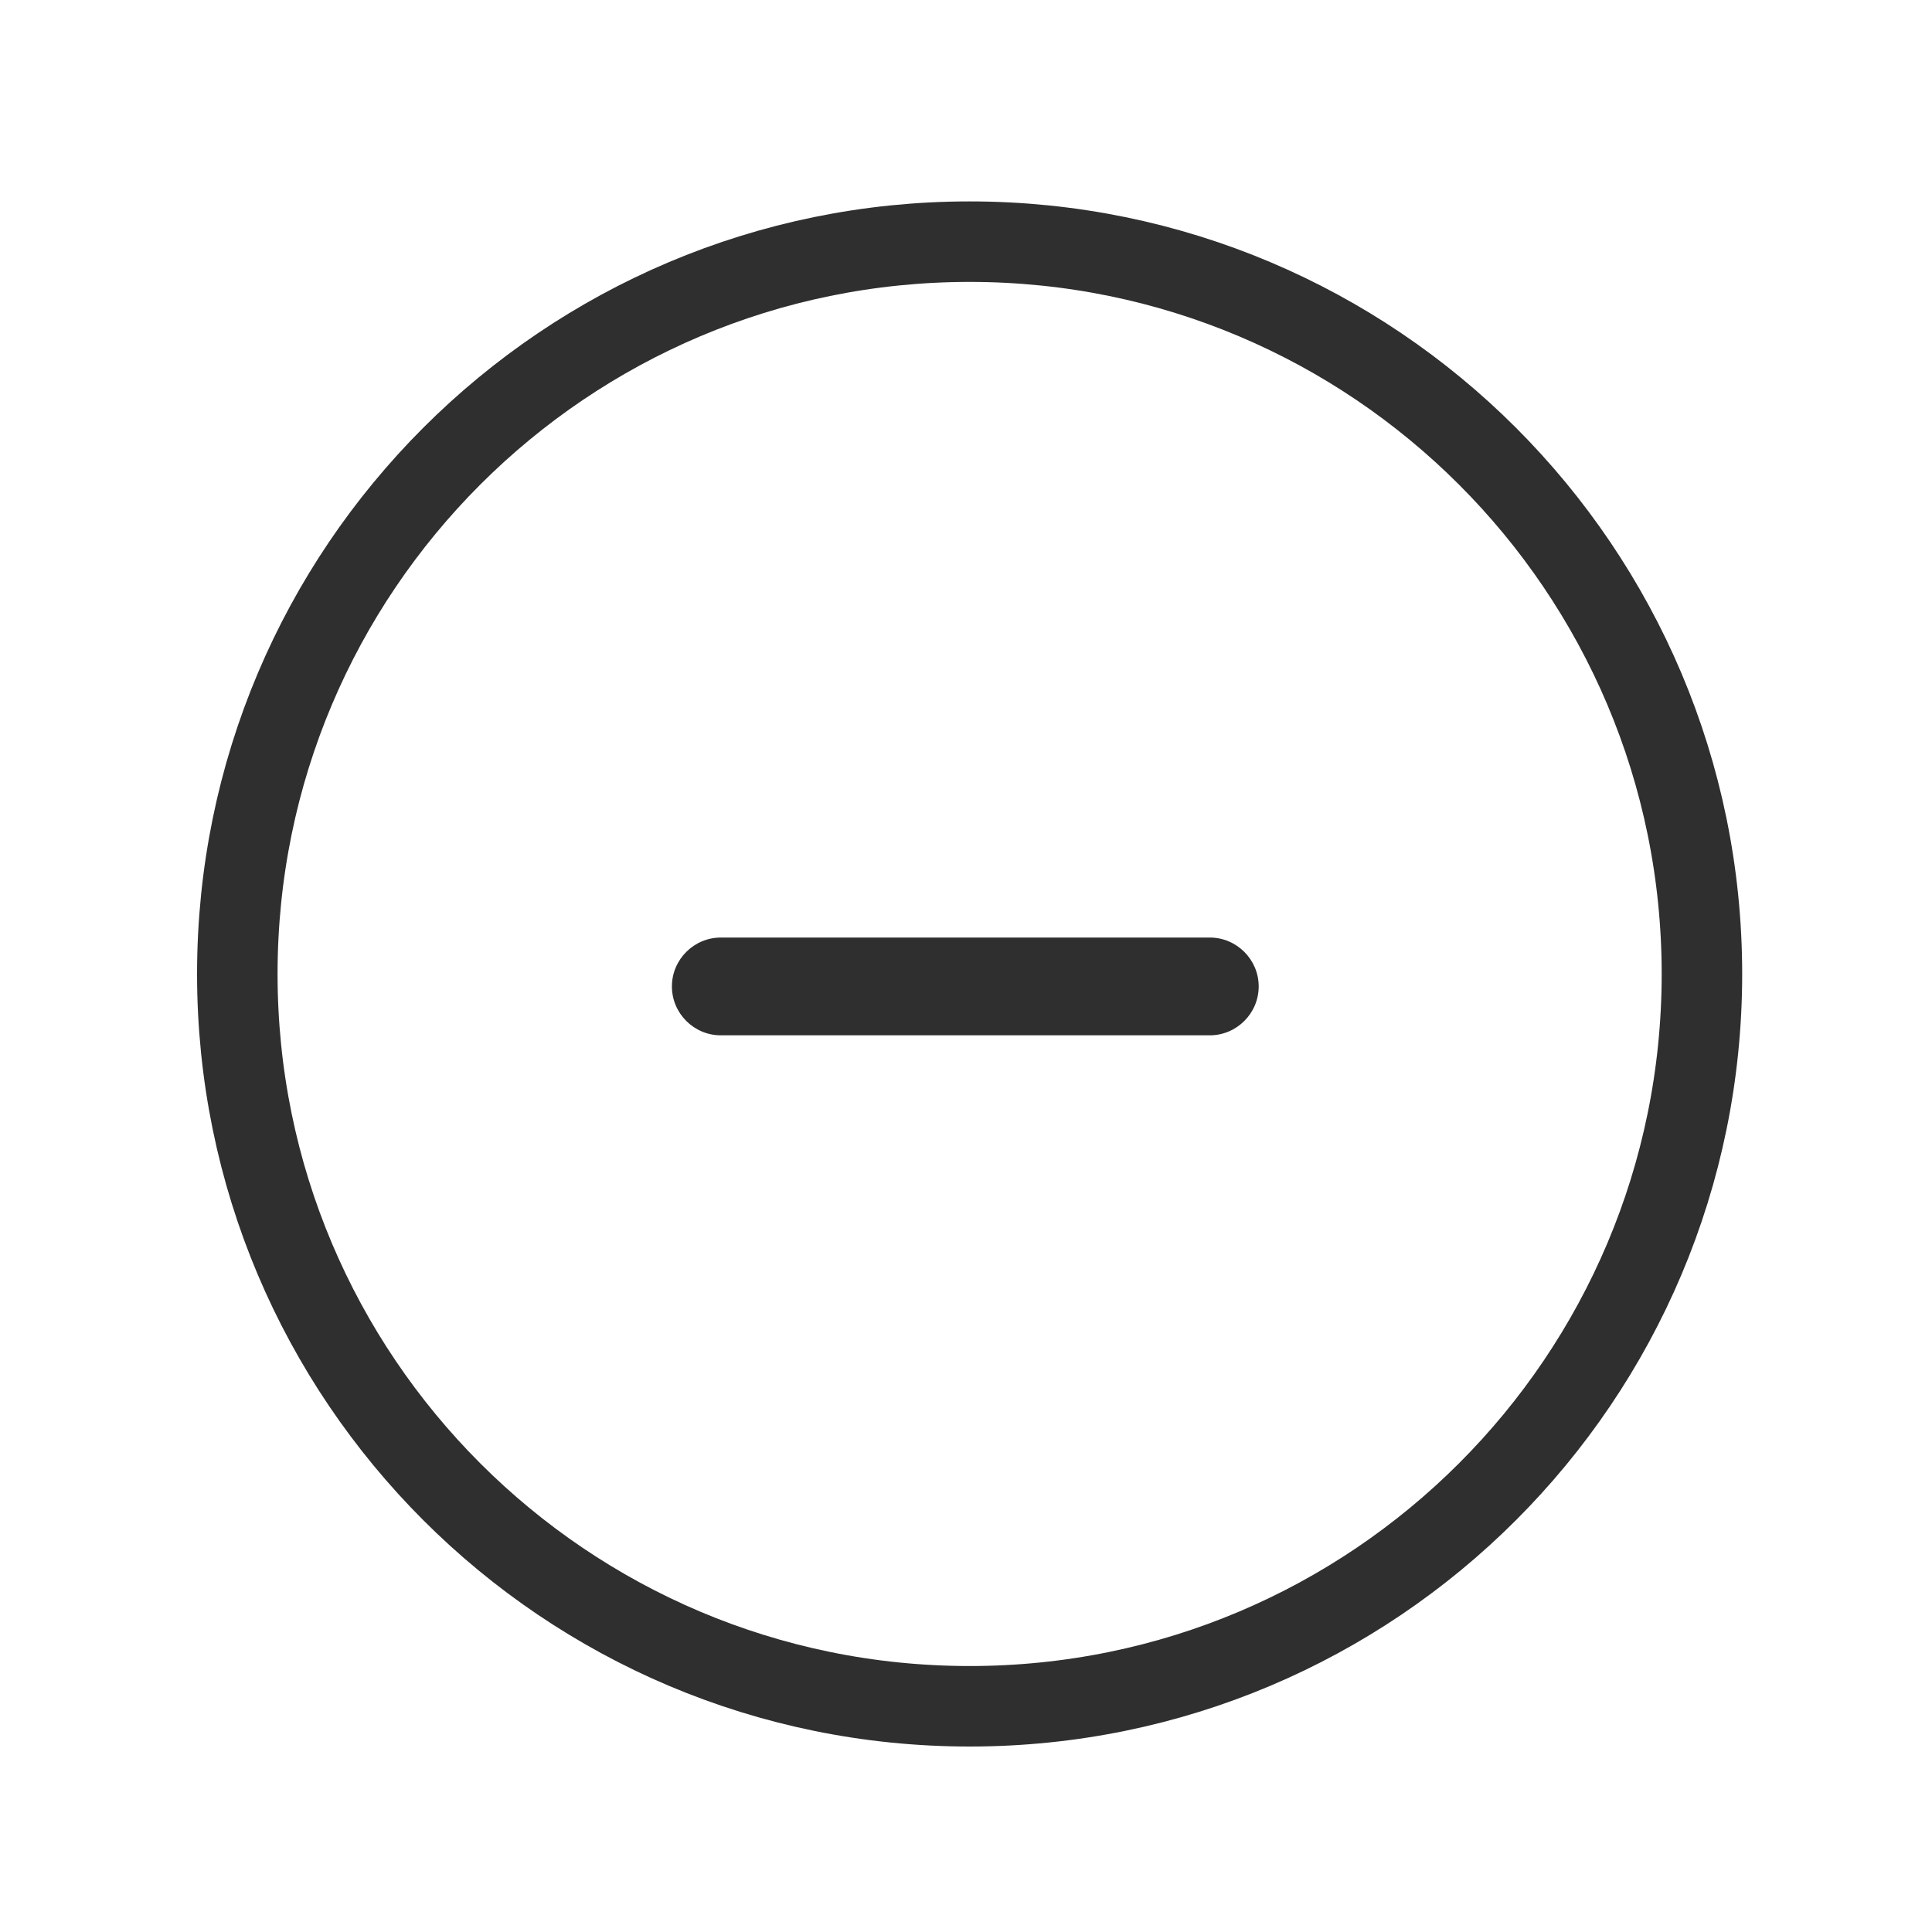
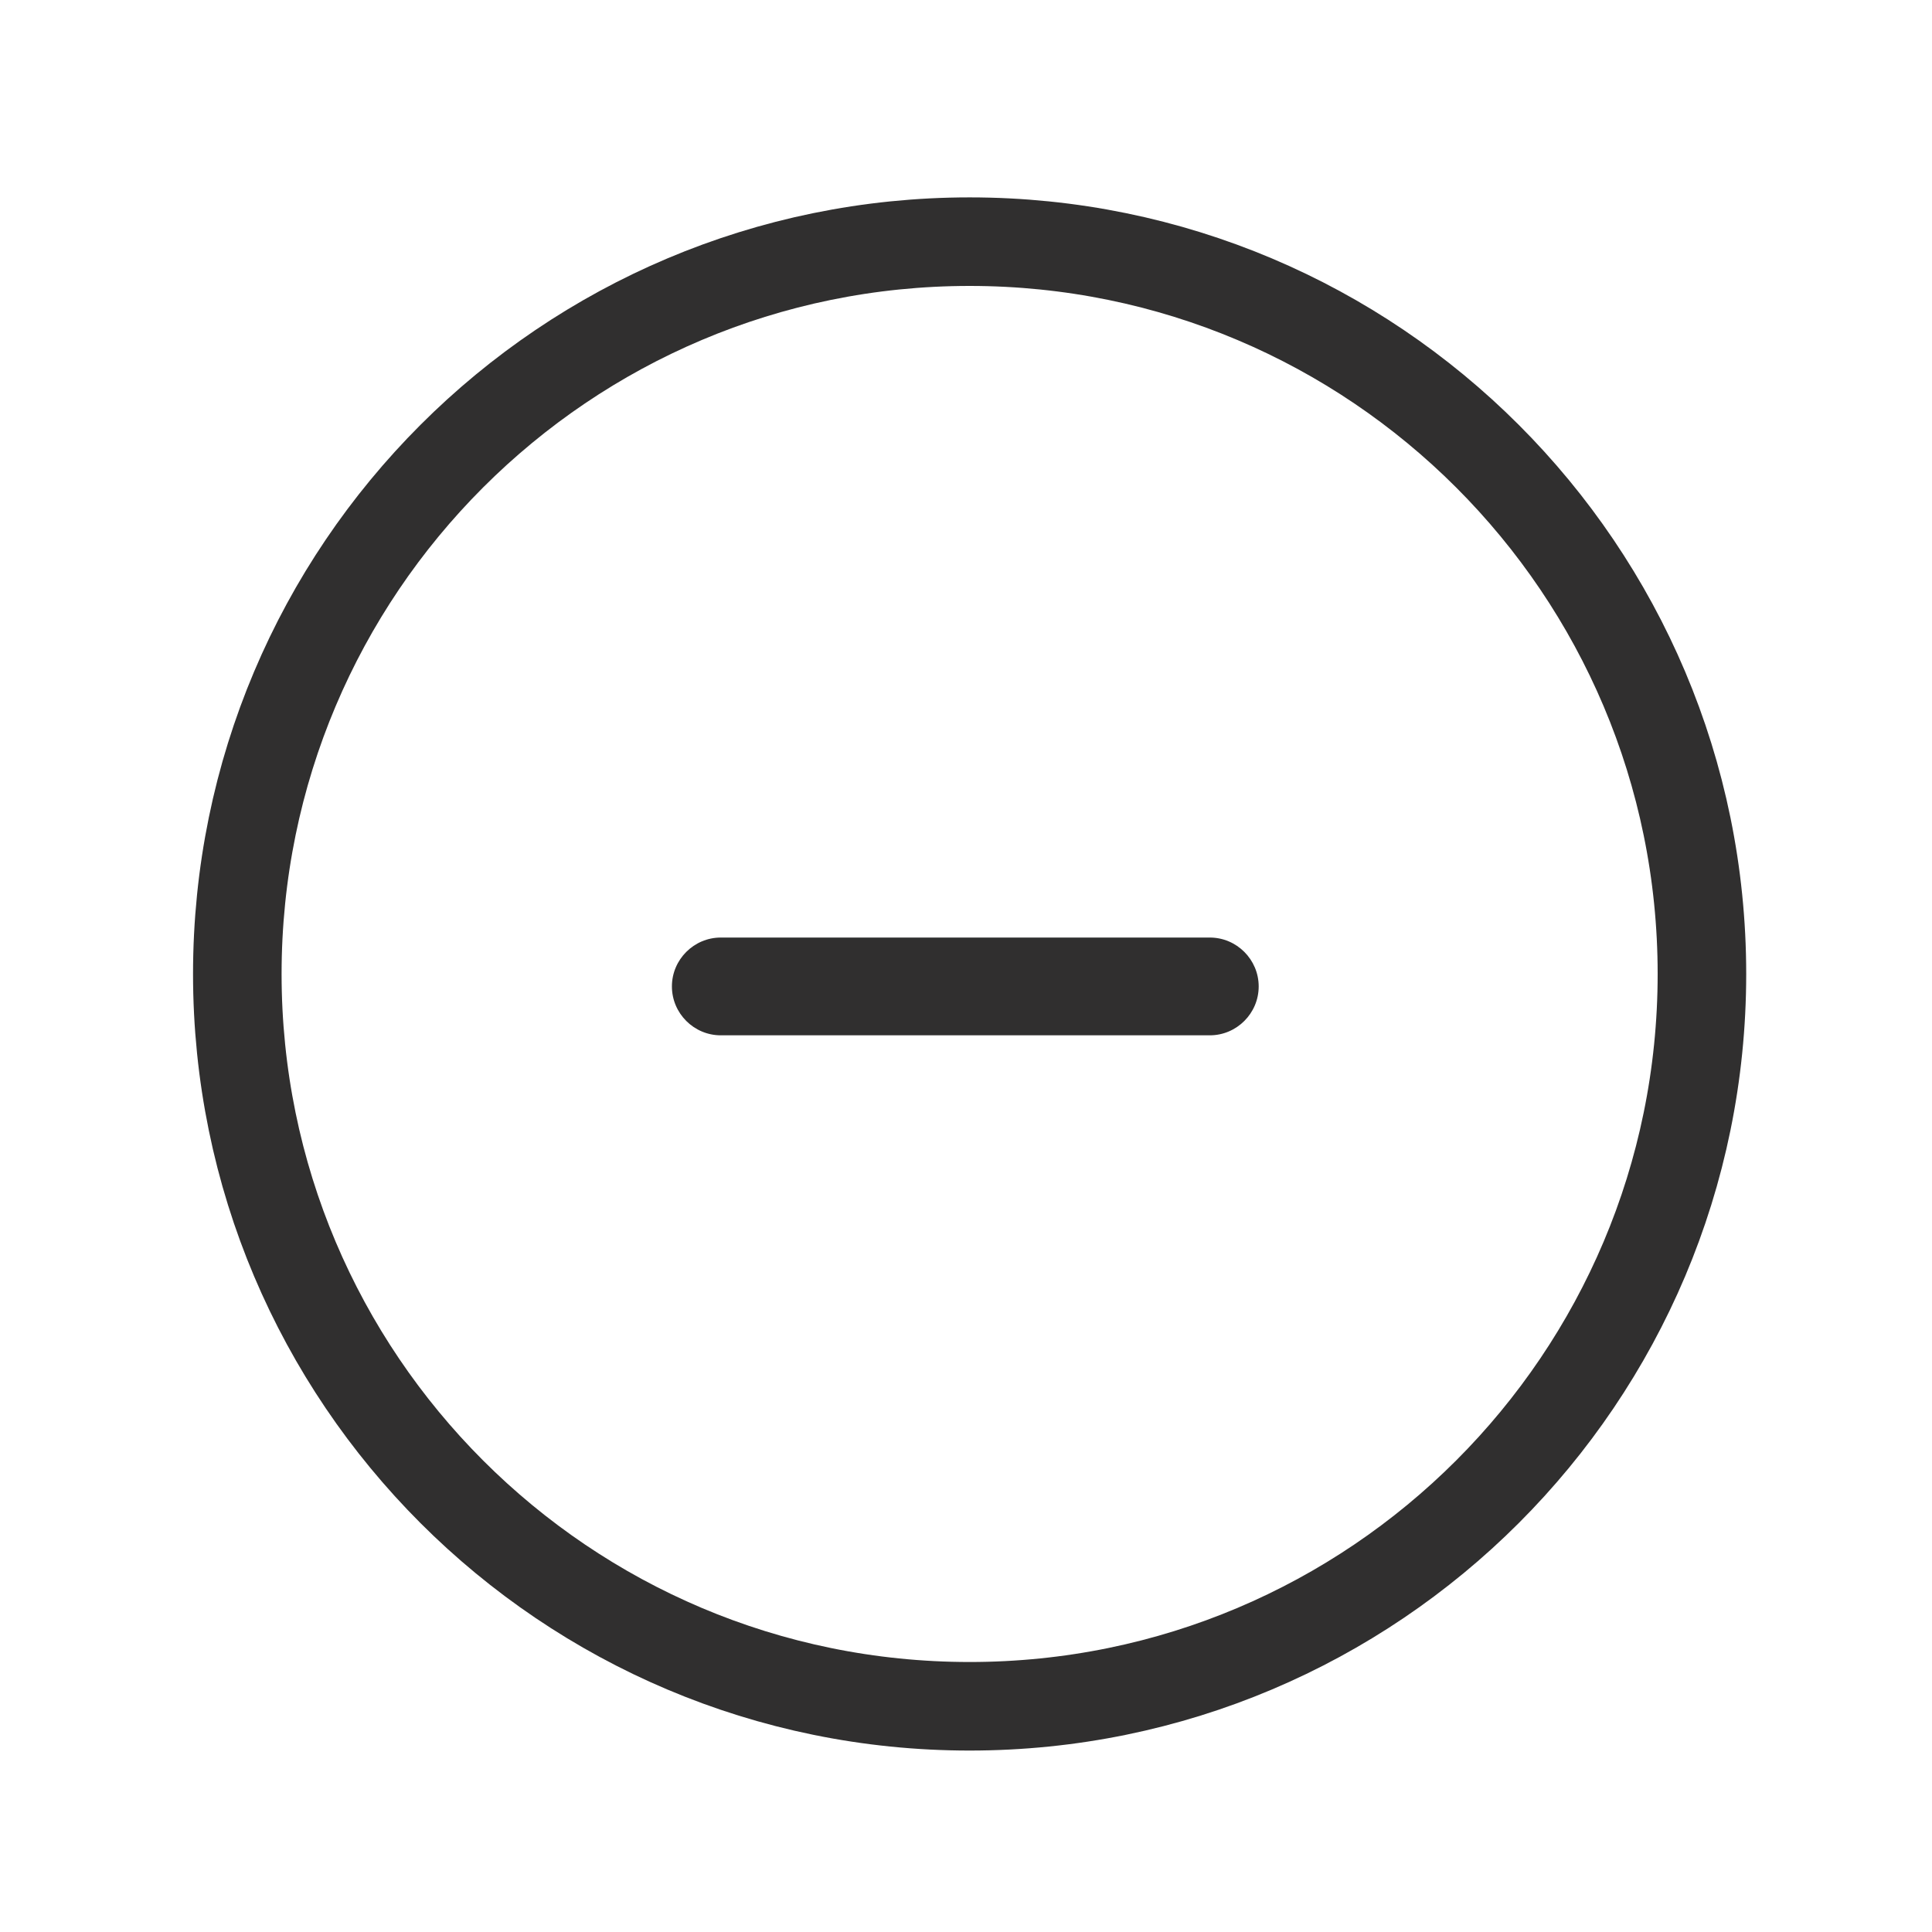
<svg xmlns="http://www.w3.org/2000/svg" id="svg14" version="1.1" fill="#302f2f" width="24px" viewBox="0 0 24 24" height="24px" enable-background="new 0 0 24 24">
  <defs id="defs18" />
-   <circle r="9.097" cy="12.099" cx="12.045" id="path830" style="display:inline;opacity:1;fill:none;fill-opacity:1;fill-rule:nonzero;stroke:#302f2f;stroke-width:1;stroke-linecap:round;stroke-miterlimit:4;stroke-dasharray:none;stroke-dashoffset:0;stroke-opacity:1" />
+   <circle r="9.097" cy="12.099" cx="12.045" id="path830" style="display:inline;opacity:1;fill:none;fill-opacity:1;fill-rule:nonzero;stroke:#302f2f;stroke-width:1.1;stroke-linecap:round;stroke-miterlimit:4;stroke-dasharray:none;stroke-dashoffset:0;stroke-opacity:1" />
  <g transform="matrix(0.5745374,0,0,0.5745374,4.935138,0.8320345)" id="g1222" style="fill:#000000">
-     <path style="fill:none" d="M 0,0 H 24 V 24 H 0 Z" id="path1208" />
    <path style="fill:#302f2f;fill-opacity:1;stroke-width:1.057" d="M 6.995,18.823 H 17.568 c 0.582,0 1.057,0.476 1.057,1.057 0,0.582 -0.476,1.057 -1.057,1.057 H 6.995 c -0.582,0 -1.057,-0.476 -1.057,-1.057 0,-0.582 0.476,-1.057 1.057,-1.057 z" id="path1210" />
  </g>
</svg>
